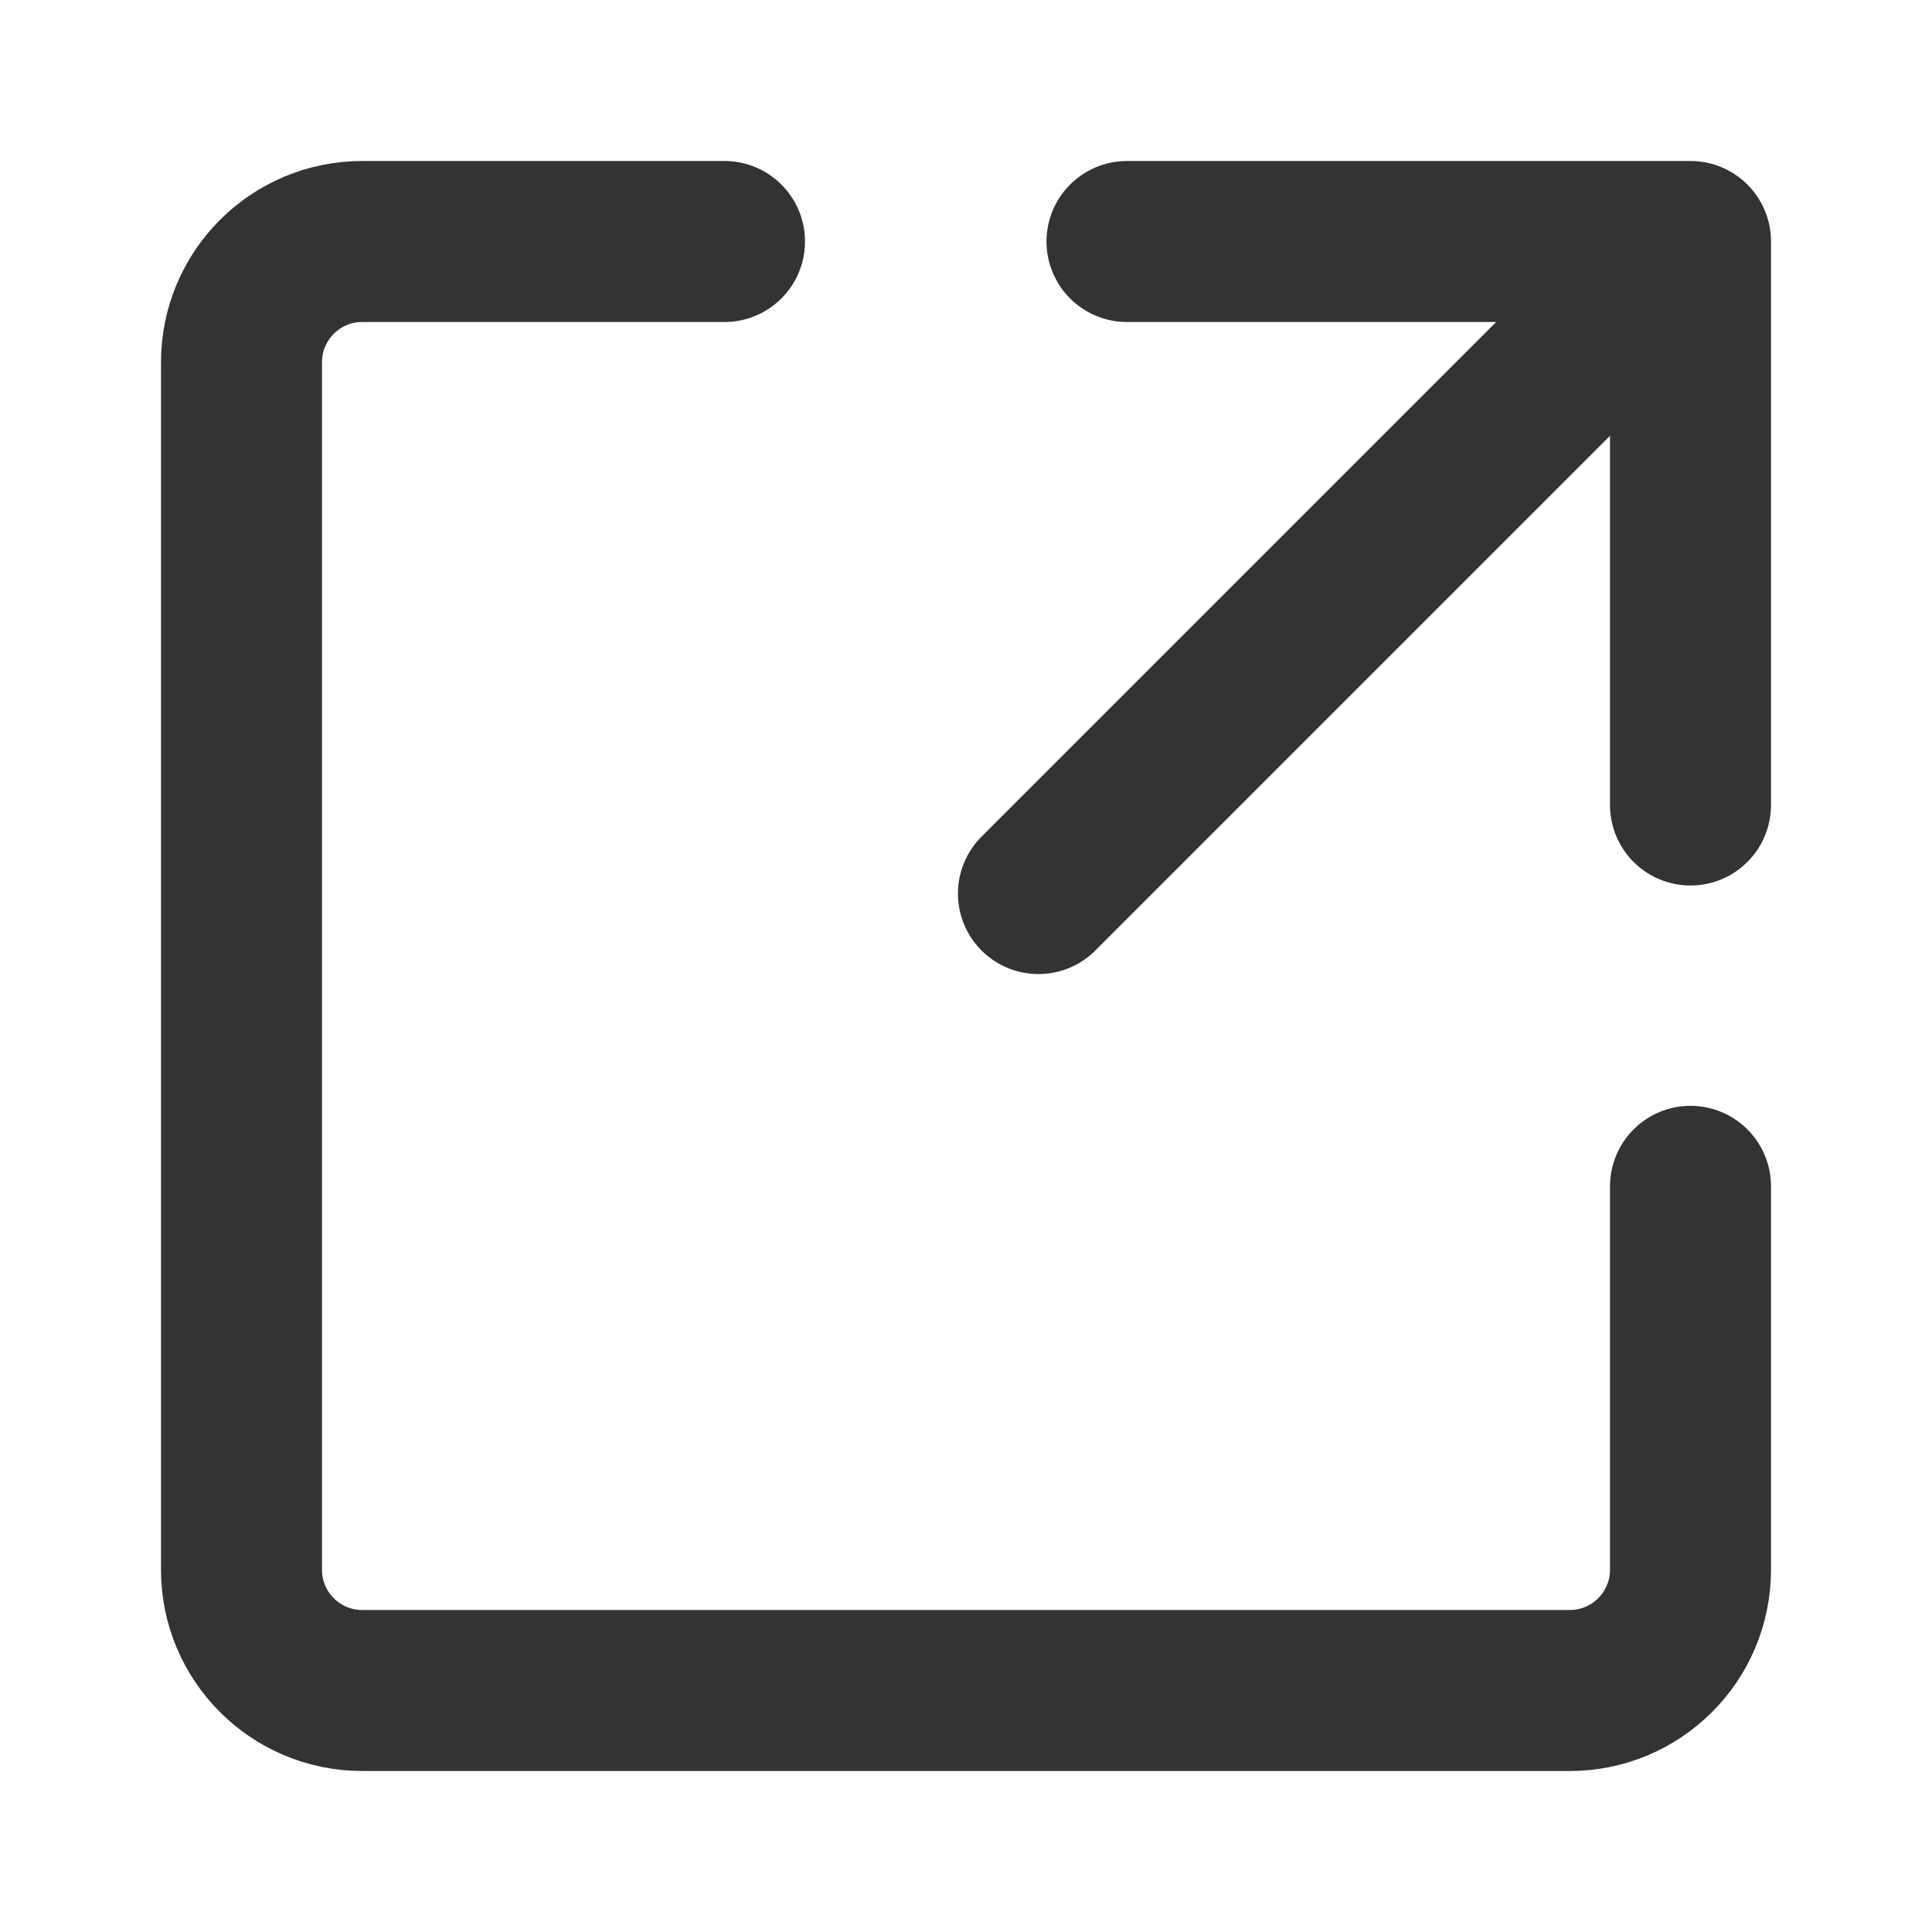
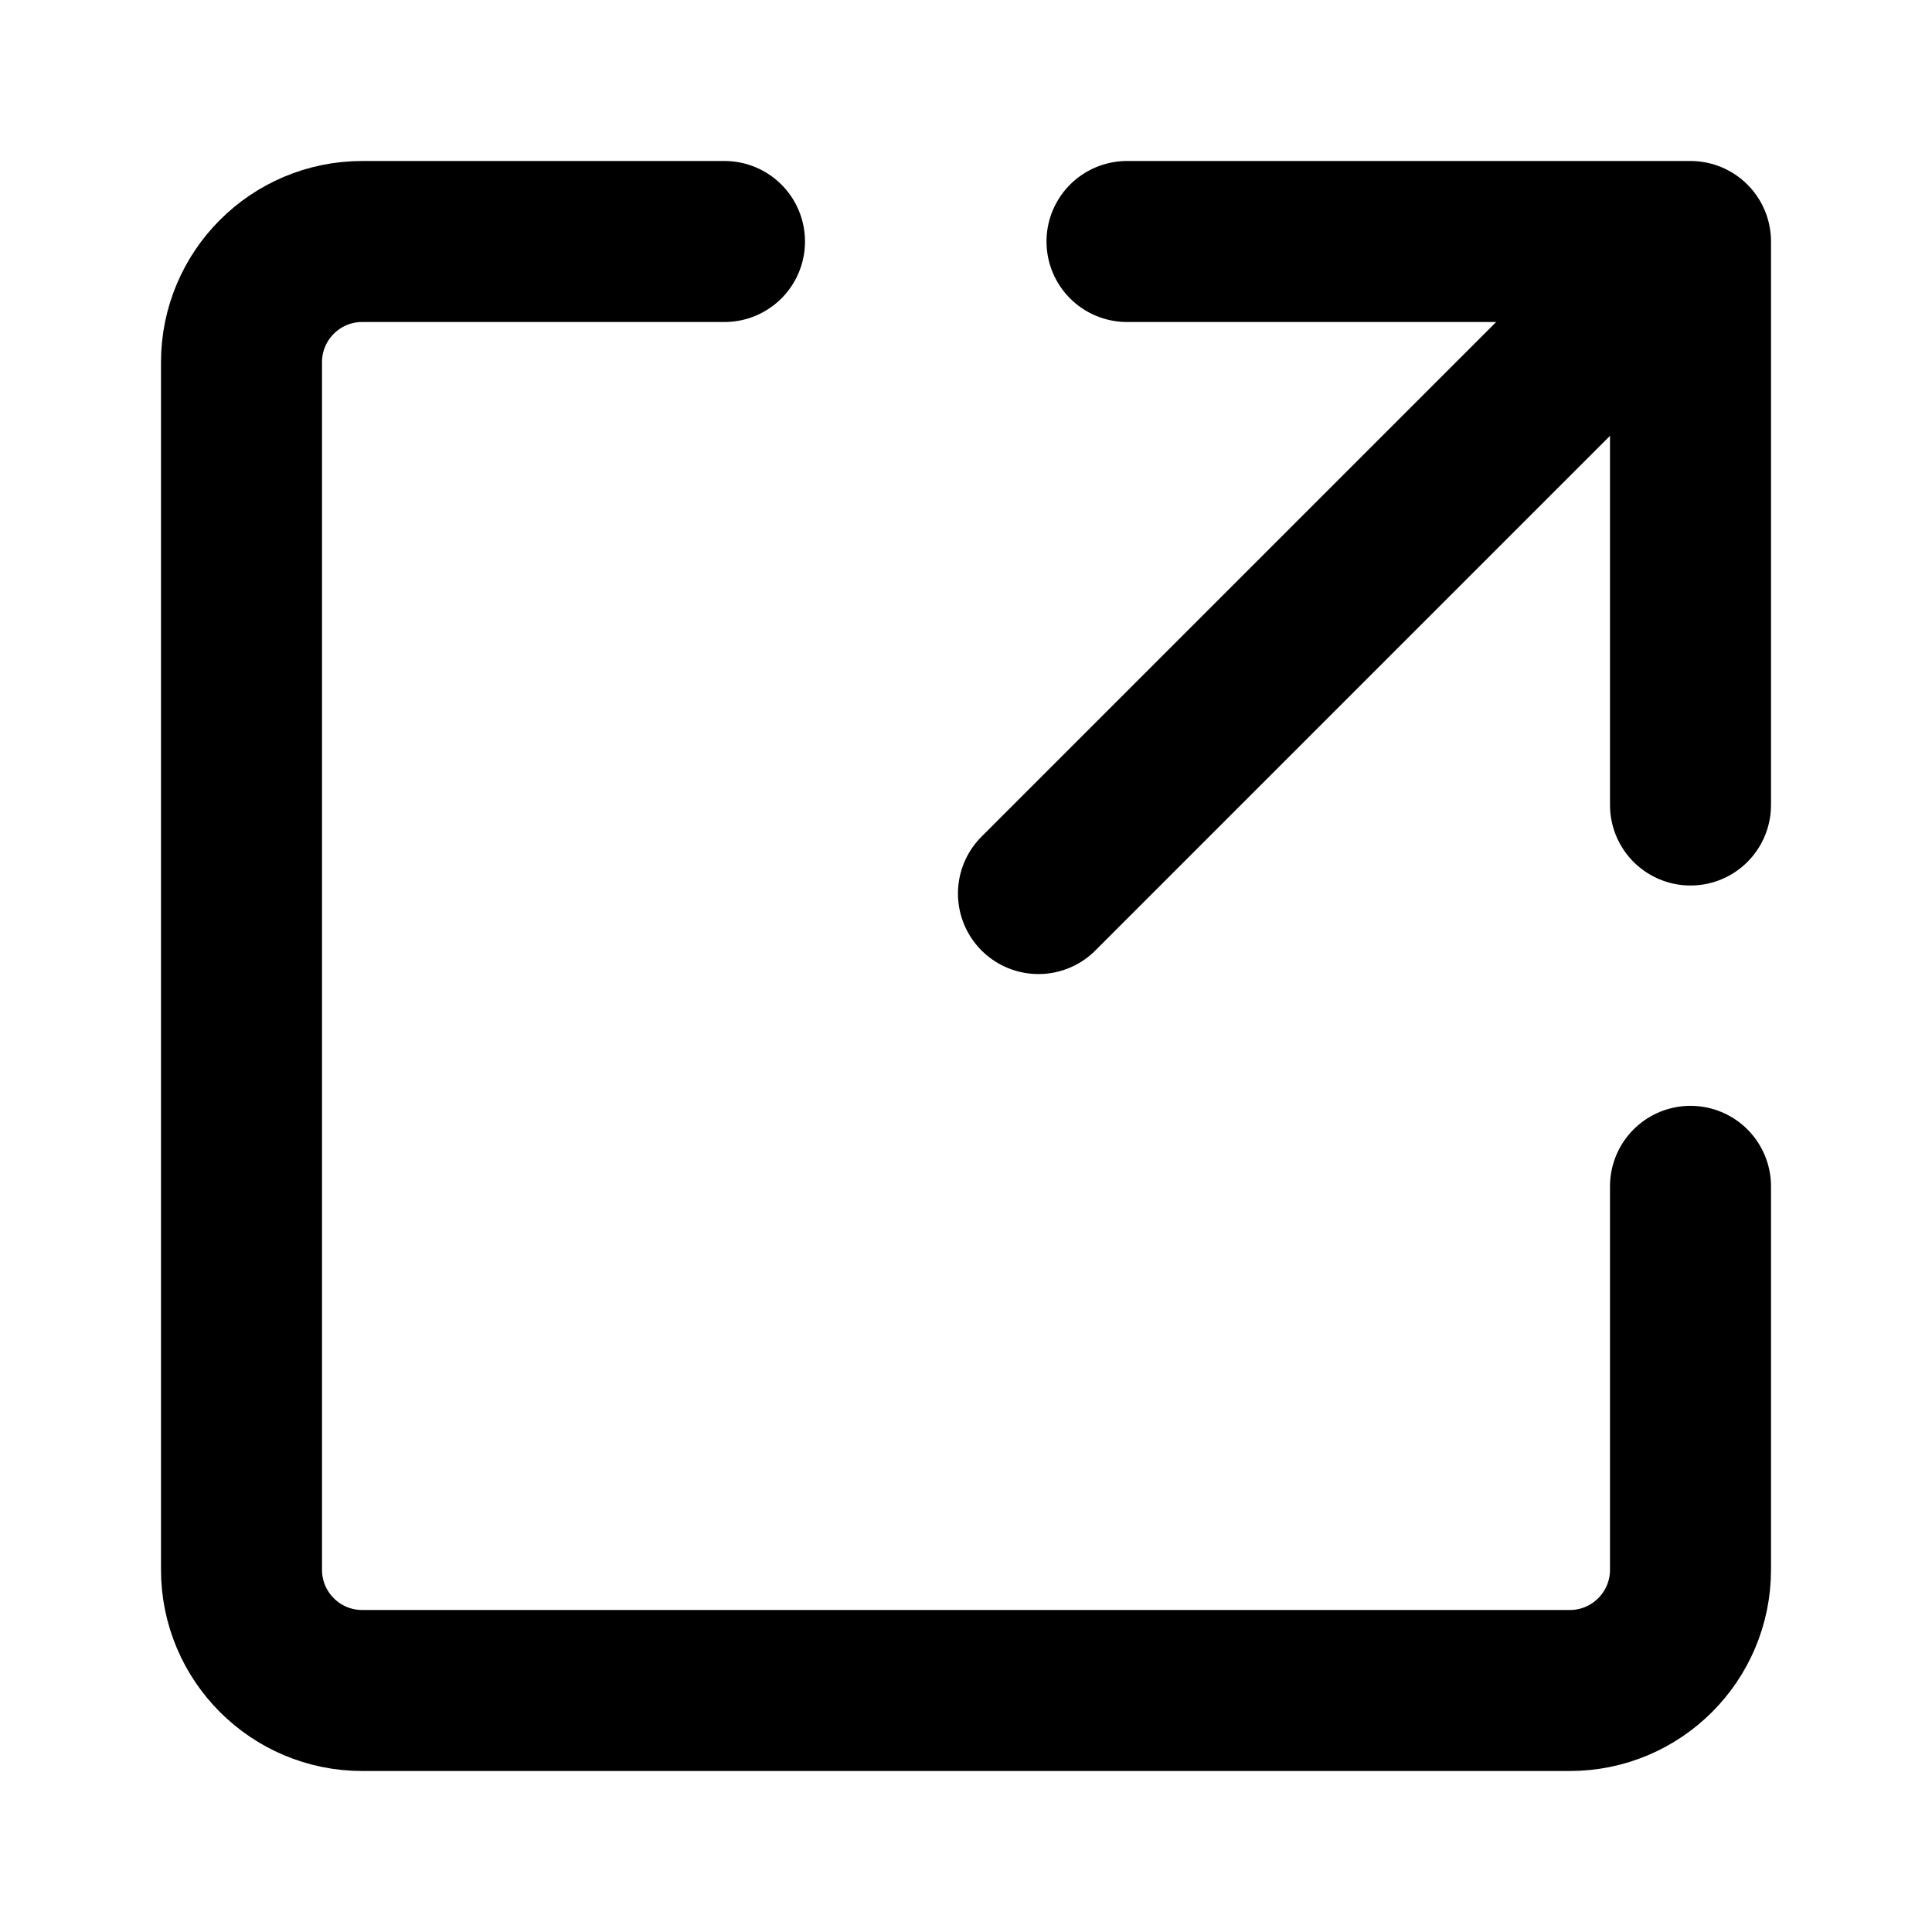
<svg xmlns="http://www.w3.org/2000/svg" width="24" height="24" viewBox="0 0 48 48" fill="none">
-   <path d="M28 6H42V20" stroke="#333" stroke-width="4" stroke-linecap="round" stroke-linejoin="round" />
-   <path d="M42 29.474V39C42 40.657 40.657 42 39 42H9C7.343 42 6 40.657 6 39V9C6 7.343 7.343 6 9 6L18 6" stroke="#333" stroke-width="4" stroke-linecap="round" stroke-linejoin="round" />
-   <path d="M25.8 22.2L41.1 6.9" stroke="#333" stroke-width="4" stroke-linecap="round" stroke-linejoin="round" />
+   <path d="M28 6H42V20" stroke="currentColor" stroke-width="4" stroke-linecap="round" stroke-linejoin="round" />
+   <path d="M42 29.474V39C42 40.657 40.657 42 39 42H9C7.343 42 6 40.657 6 39V9C6 7.343 7.343 6 9 6L18 6" stroke="currentColor" stroke-width="4" stroke-linecap="round" stroke-linejoin="round" />
+   <path d="M25.8 22.2L41.1 6.9" stroke="currentColor" stroke-width="4" stroke-linecap="round" stroke-linejoin="round" />
</svg>
